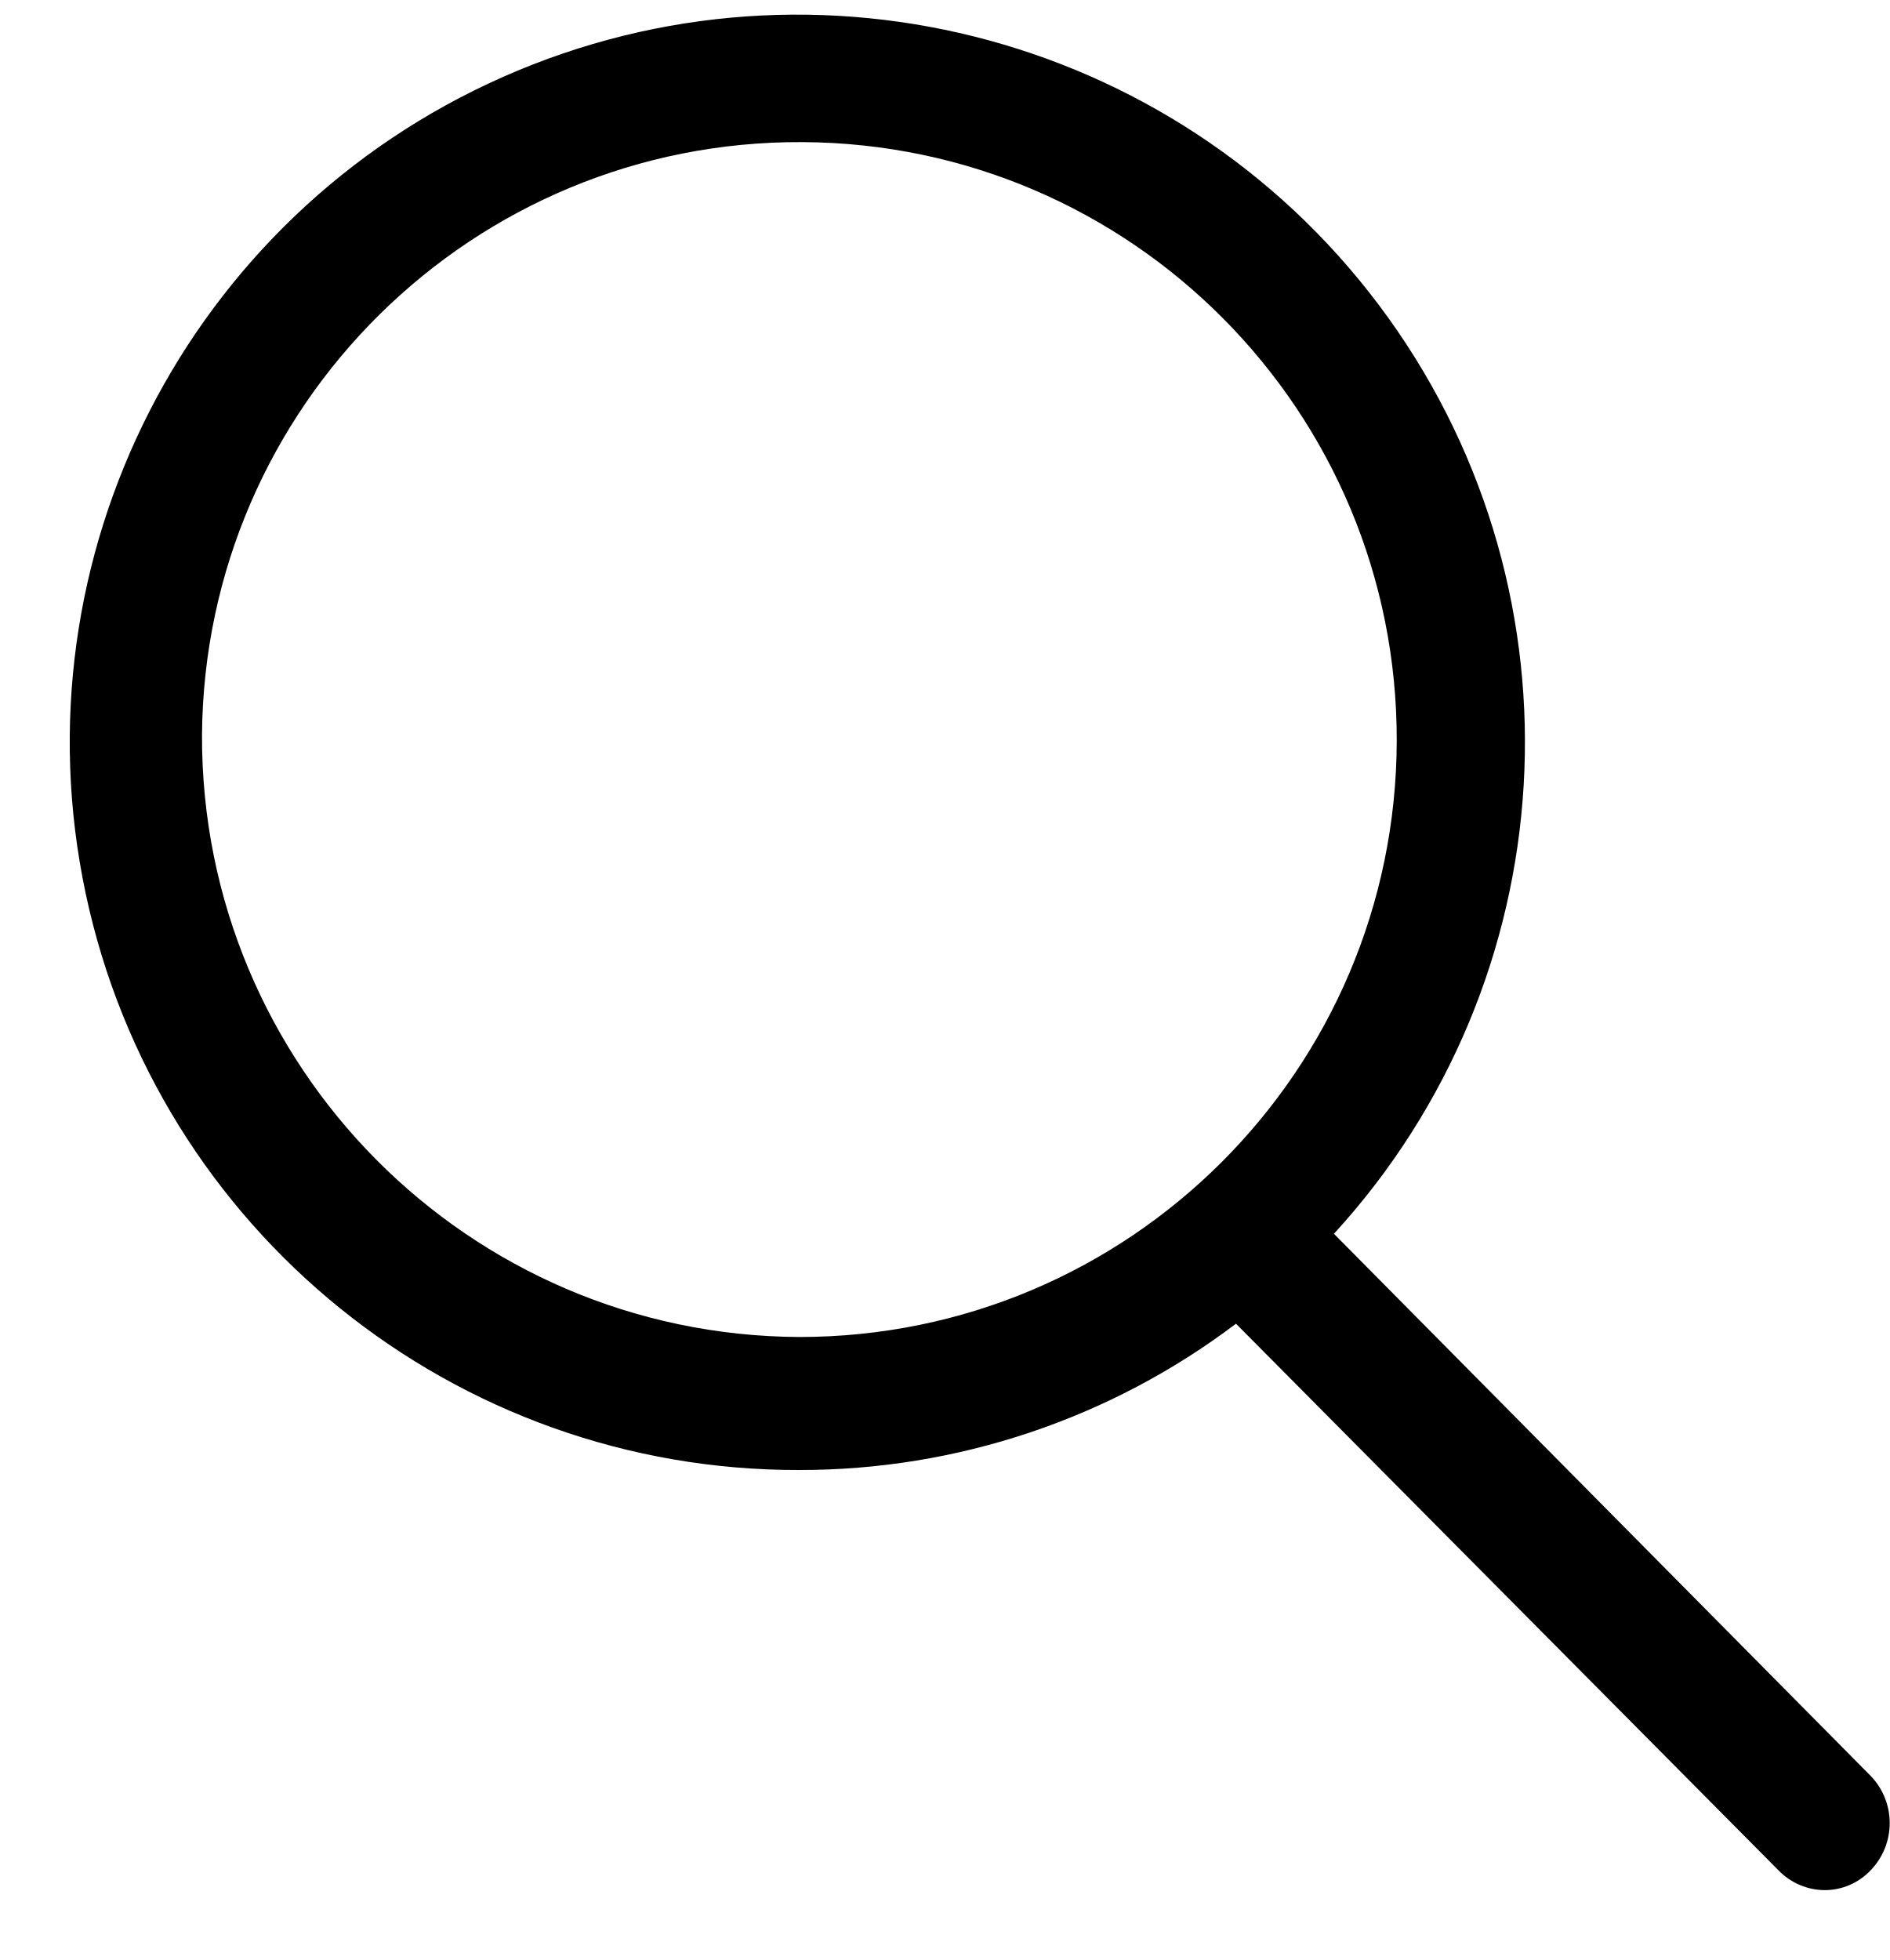
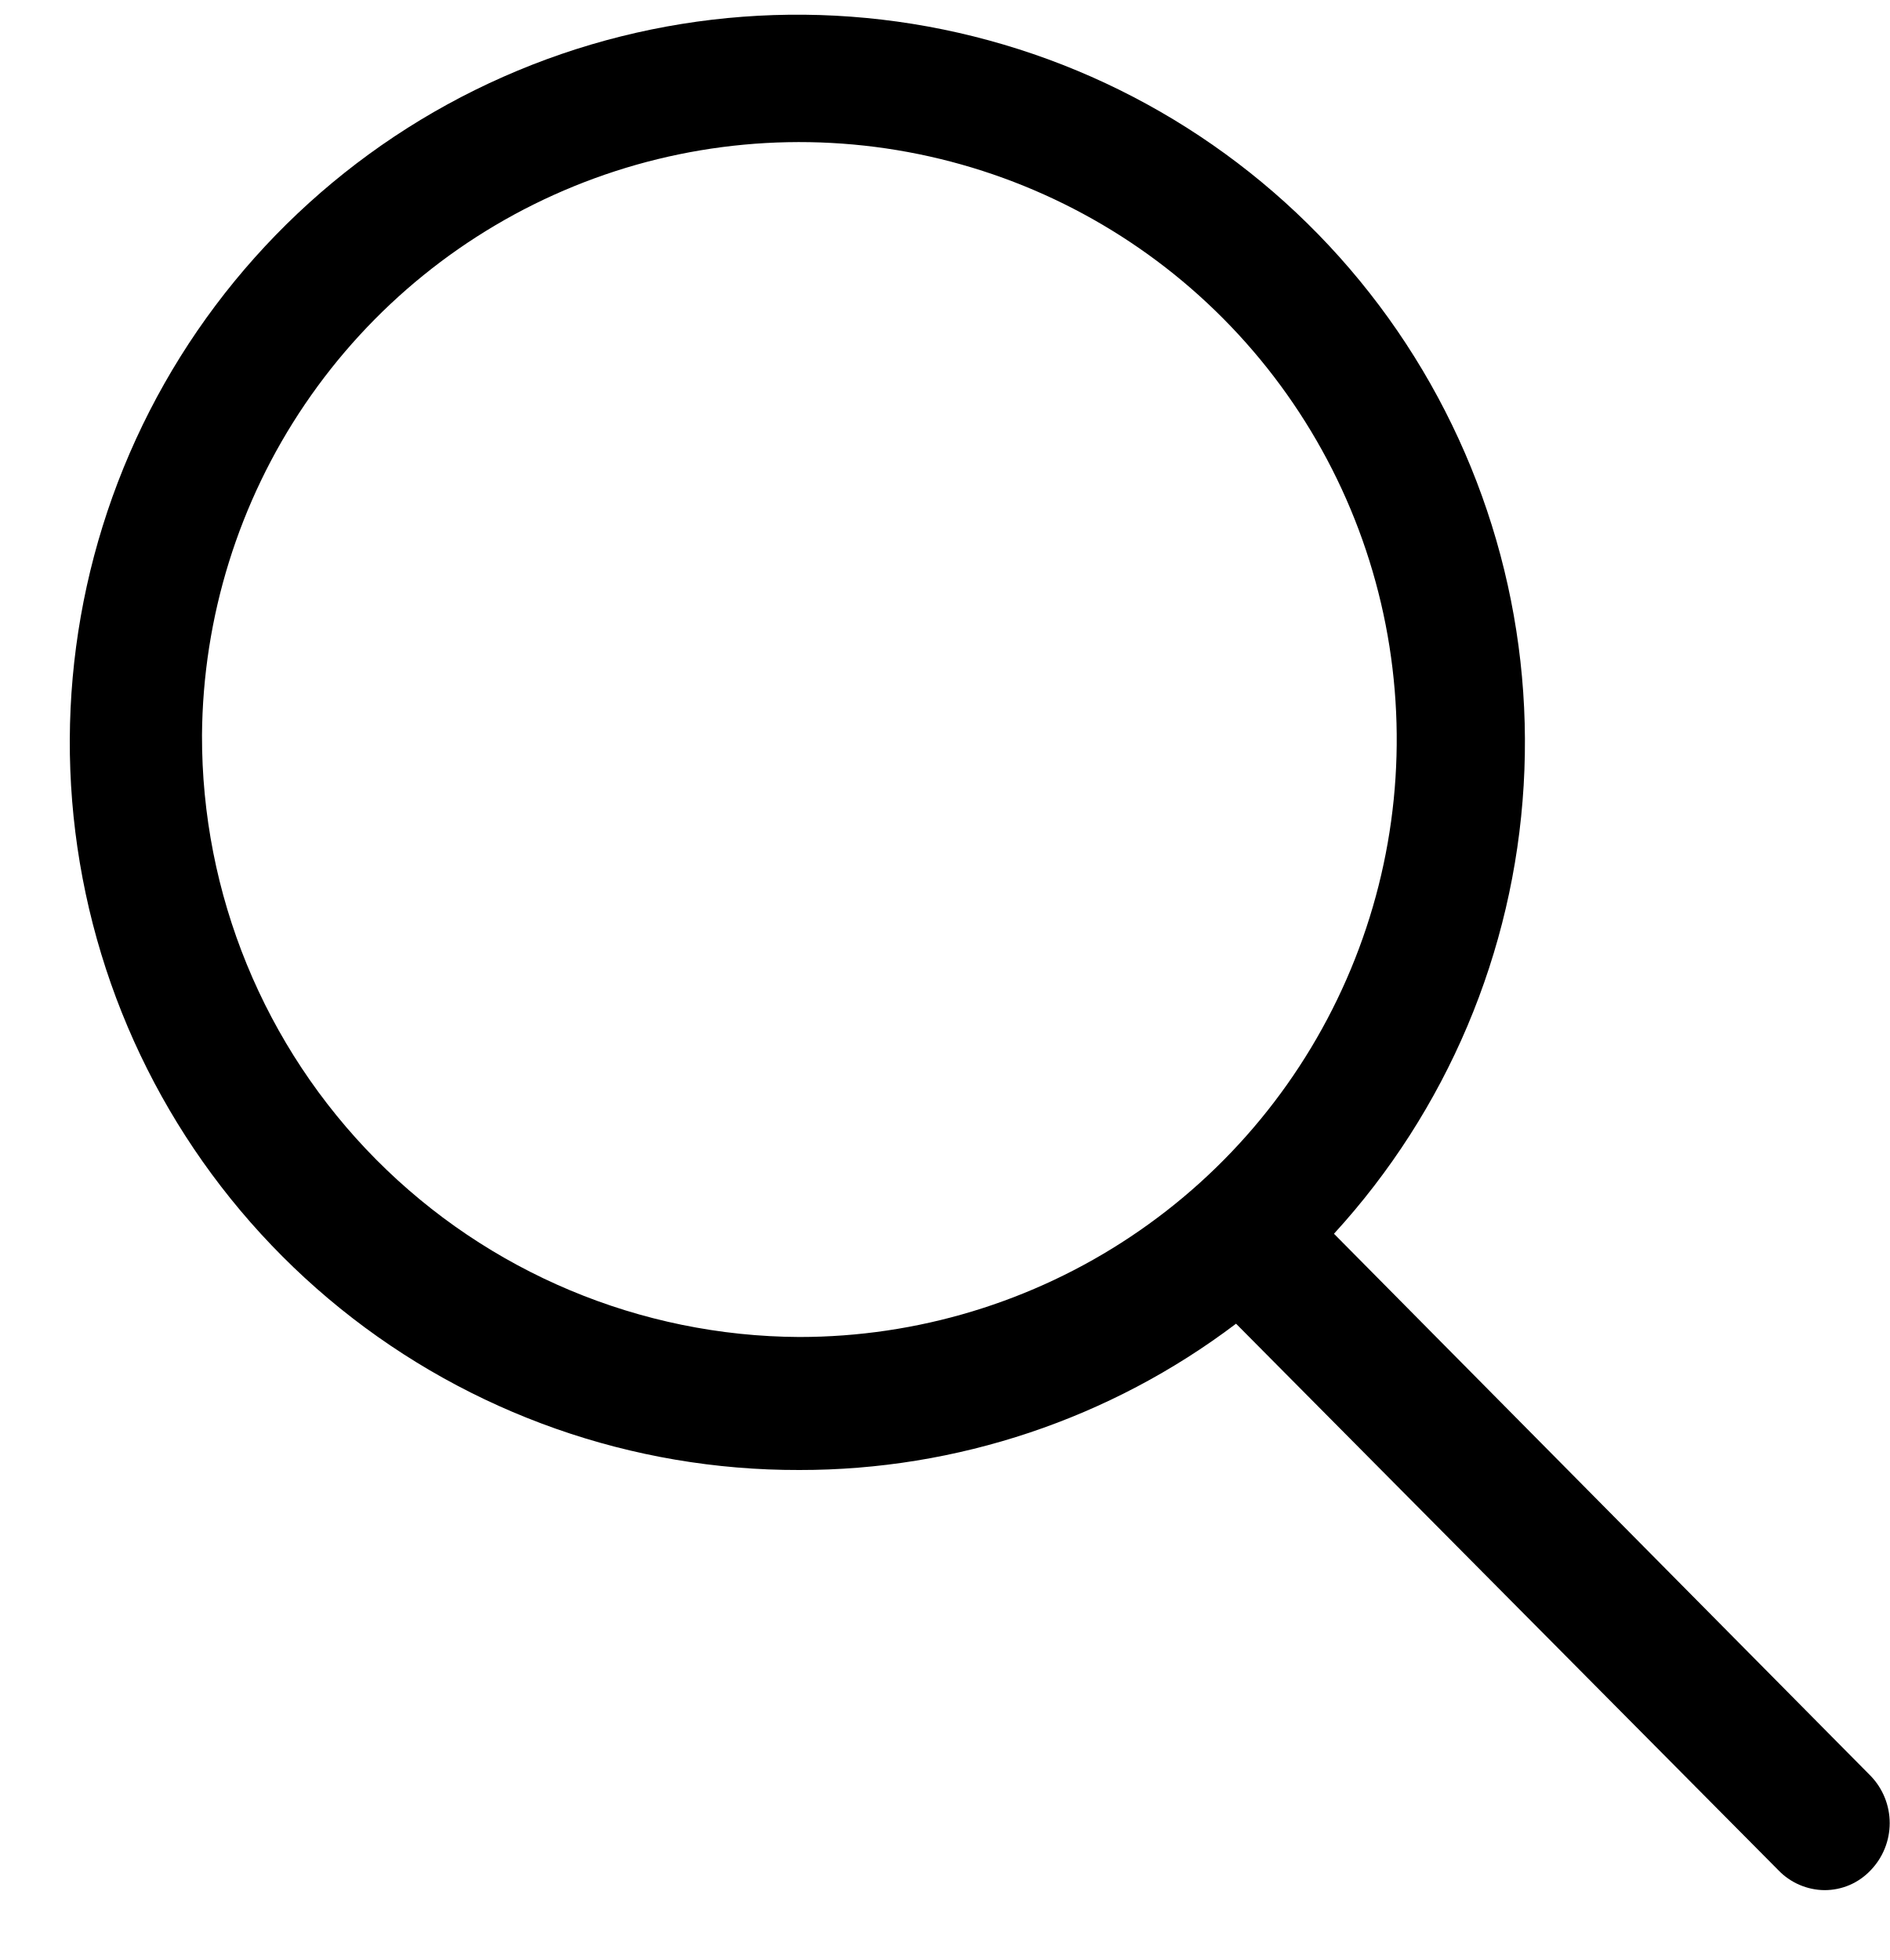
<svg xmlns="http://www.w3.org/2000/svg" viewBox="0 0 27 28">
-   <path d="M19.059 17.625A10.395 10.395 0 1 0 11.419 21a10.319 10.319 0 0 0 6.24-2.09l7.749 7.807a.927.927 0 0 0 .66.285.903.903 0 0 0 .66-.285.971.971 0 0 0 0-1.346l-7.67-7.746ZM2.886 10.5a8.535 8.535 0 1 1 8.534 8.6 8.575 8.575 0 0 1-8.534-8.6Z" />
+   <path d="M19.059 17.625C20.671 15.865 21.628 13.604 21.769 11.222C21.911 8.839 21.228 6.481 19.836 4.542C18.444 2.604 16.428 1.203 14.125 0.576C11.823 -0.052 9.374 0.132 7.191 1.097C5.008 2.061 3.224 3.747 2.137 5.872C1.051 7.997 0.728 10.431 1.224 12.765C1.72 15.1 3.004 17.192 4.861 18.692C6.717 20.191 9.033 21.006 11.42 21C13.672 21.003 15.864 20.269 17.66 18.91L25.408 26.717C25.493 26.806 25.596 26.877 25.709 26.926C25.823 26.975 25.944 27.001 26.068 27.002C26.192 27.002 26.314 26.977 26.428 26.928C26.541 26.879 26.643 26.807 26.728 26.717C26.902 26.536 26.999 26.295 26.999 26.044C26.999 25.793 26.902 25.552 26.728 25.371L19.059 17.625ZM2.886 10.5C2.899 8.815 3.41 7.171 4.356 5.776C5.302 4.381 6.639 3.297 8.2 2.661C9.76 2.025 11.475 1.865 13.126 2.202C14.777 2.539 16.292 3.357 17.479 4.553C18.666 5.749 19.473 7.27 19.797 8.924C20.12 10.578 19.948 12.291 19.299 13.847C18.651 15.403 17.557 16.732 16.155 17.666C14.753 18.601 13.105 19.1 11.42 19.1C9.148 19.089 6.974 18.177 5.374 16.565C3.774 14.953 2.879 12.771 2.886 10.5Z" />
</svg>
